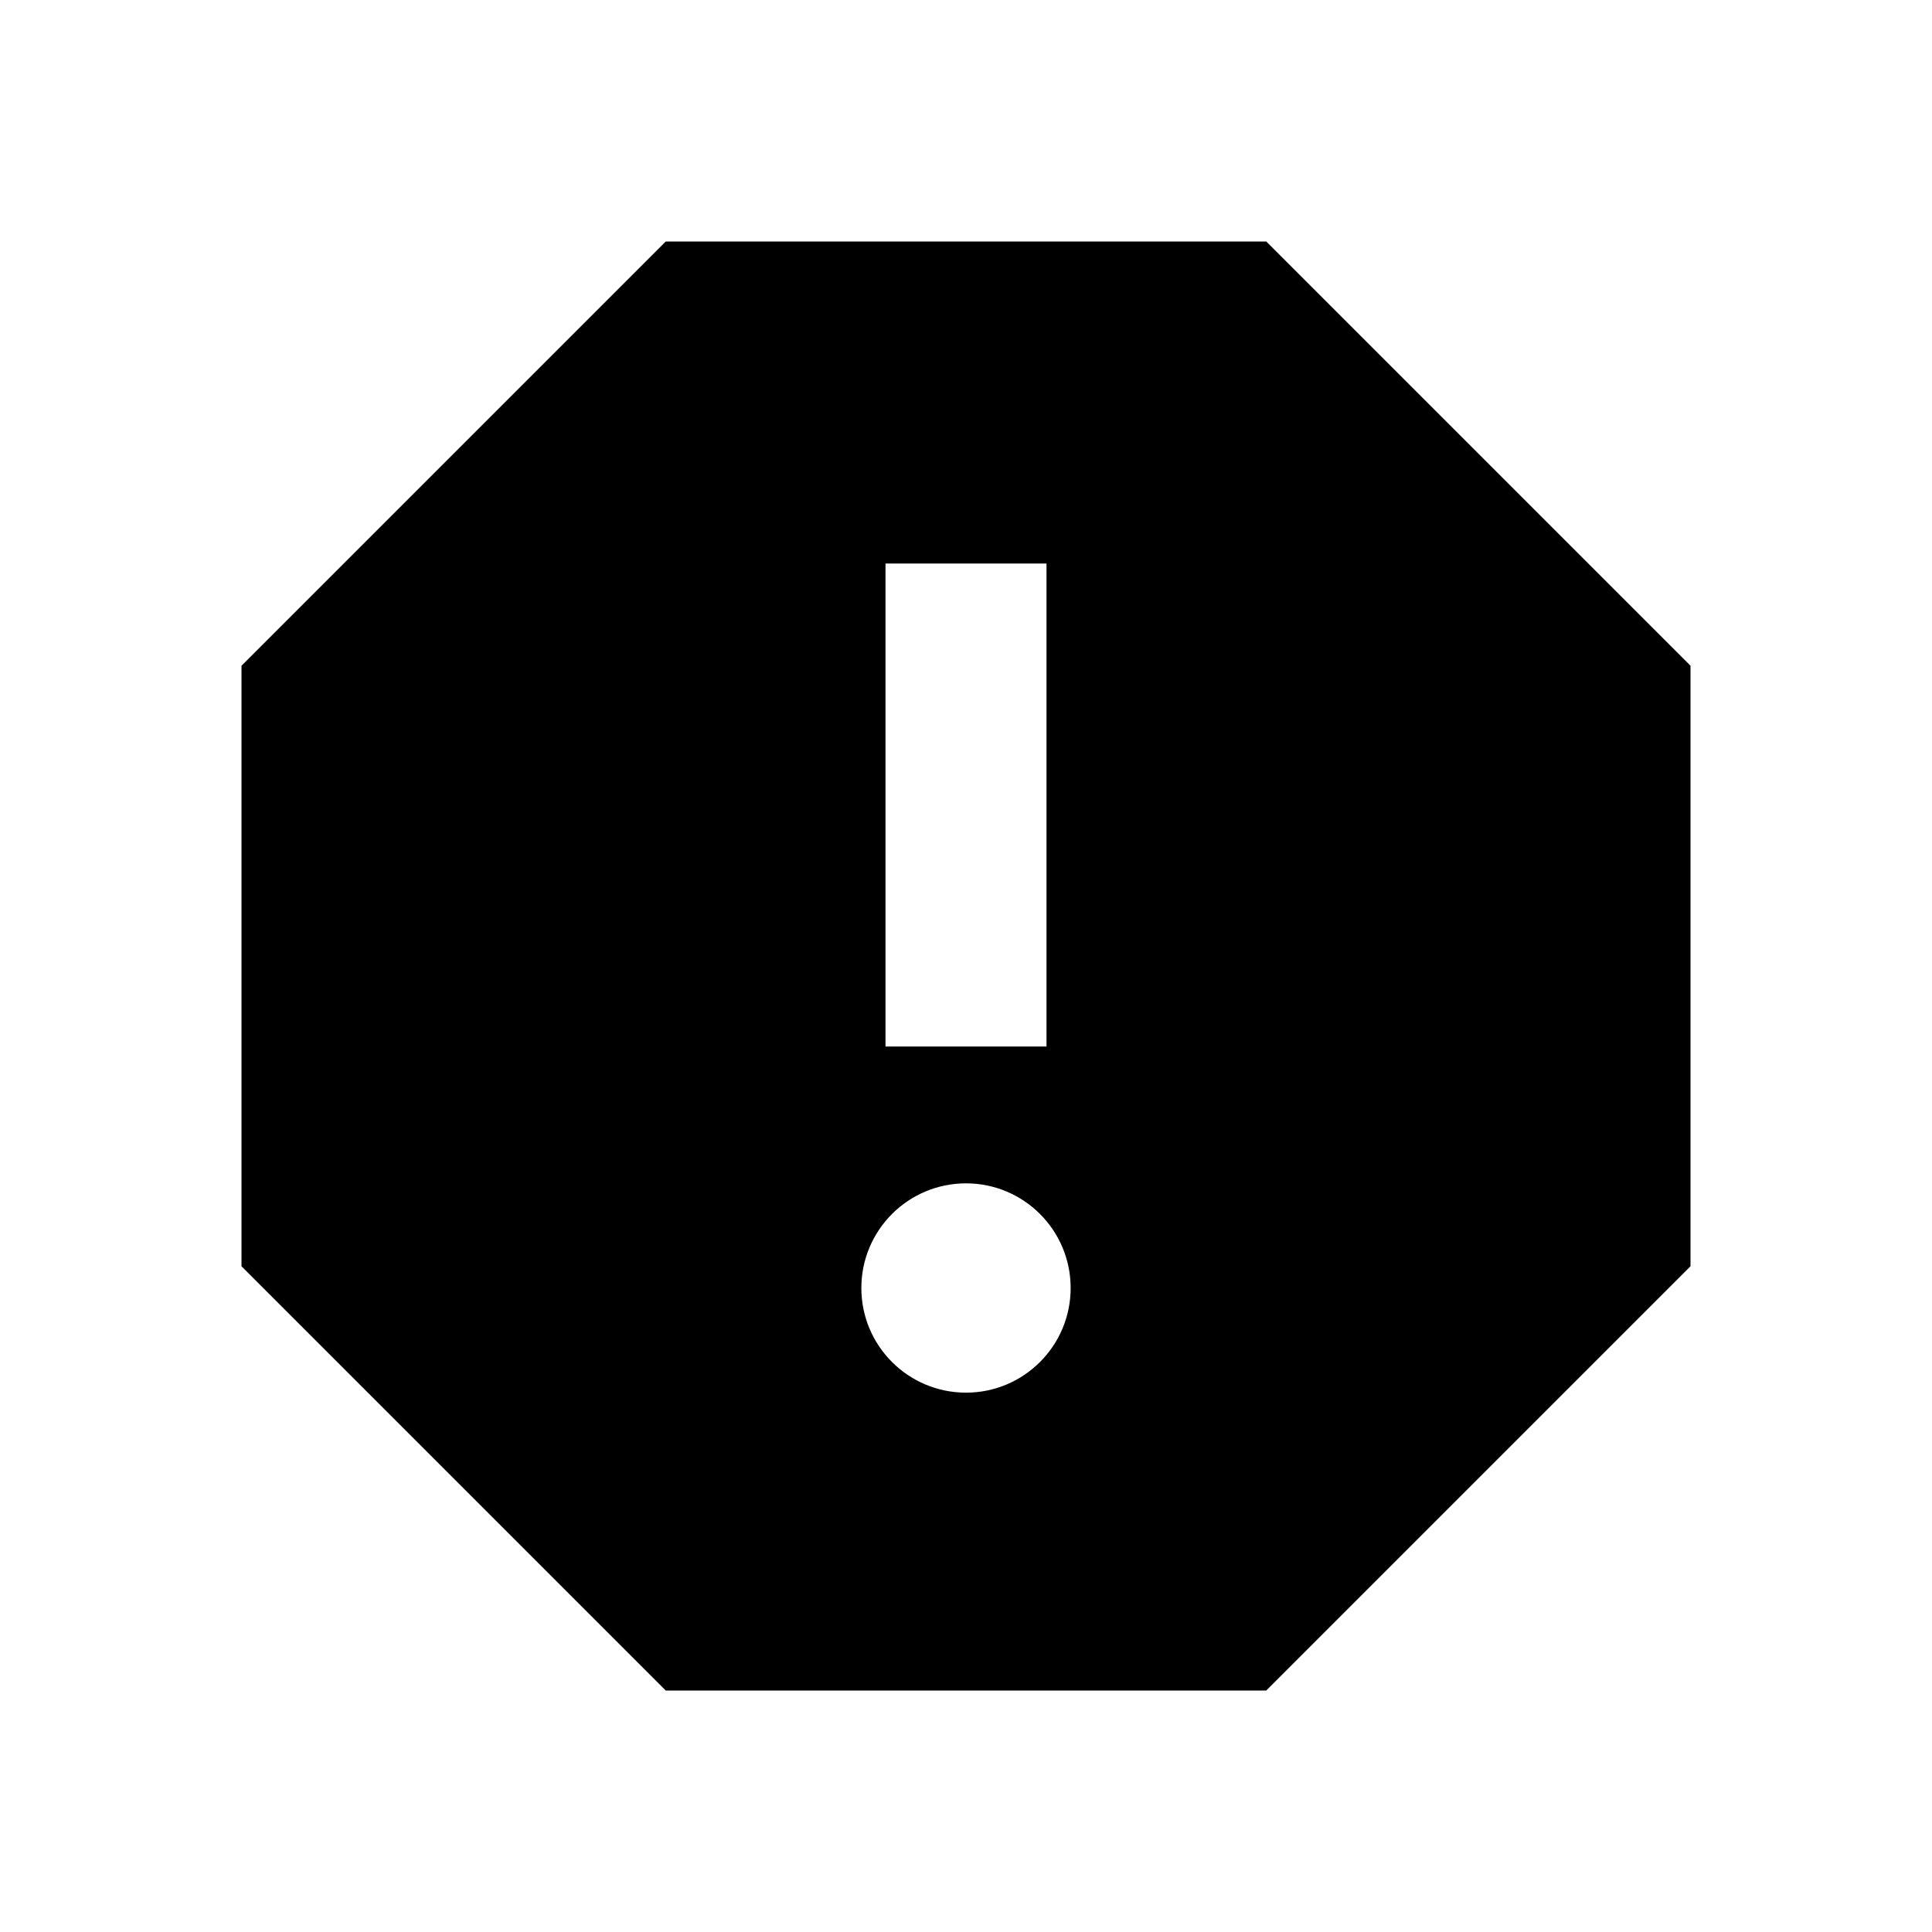
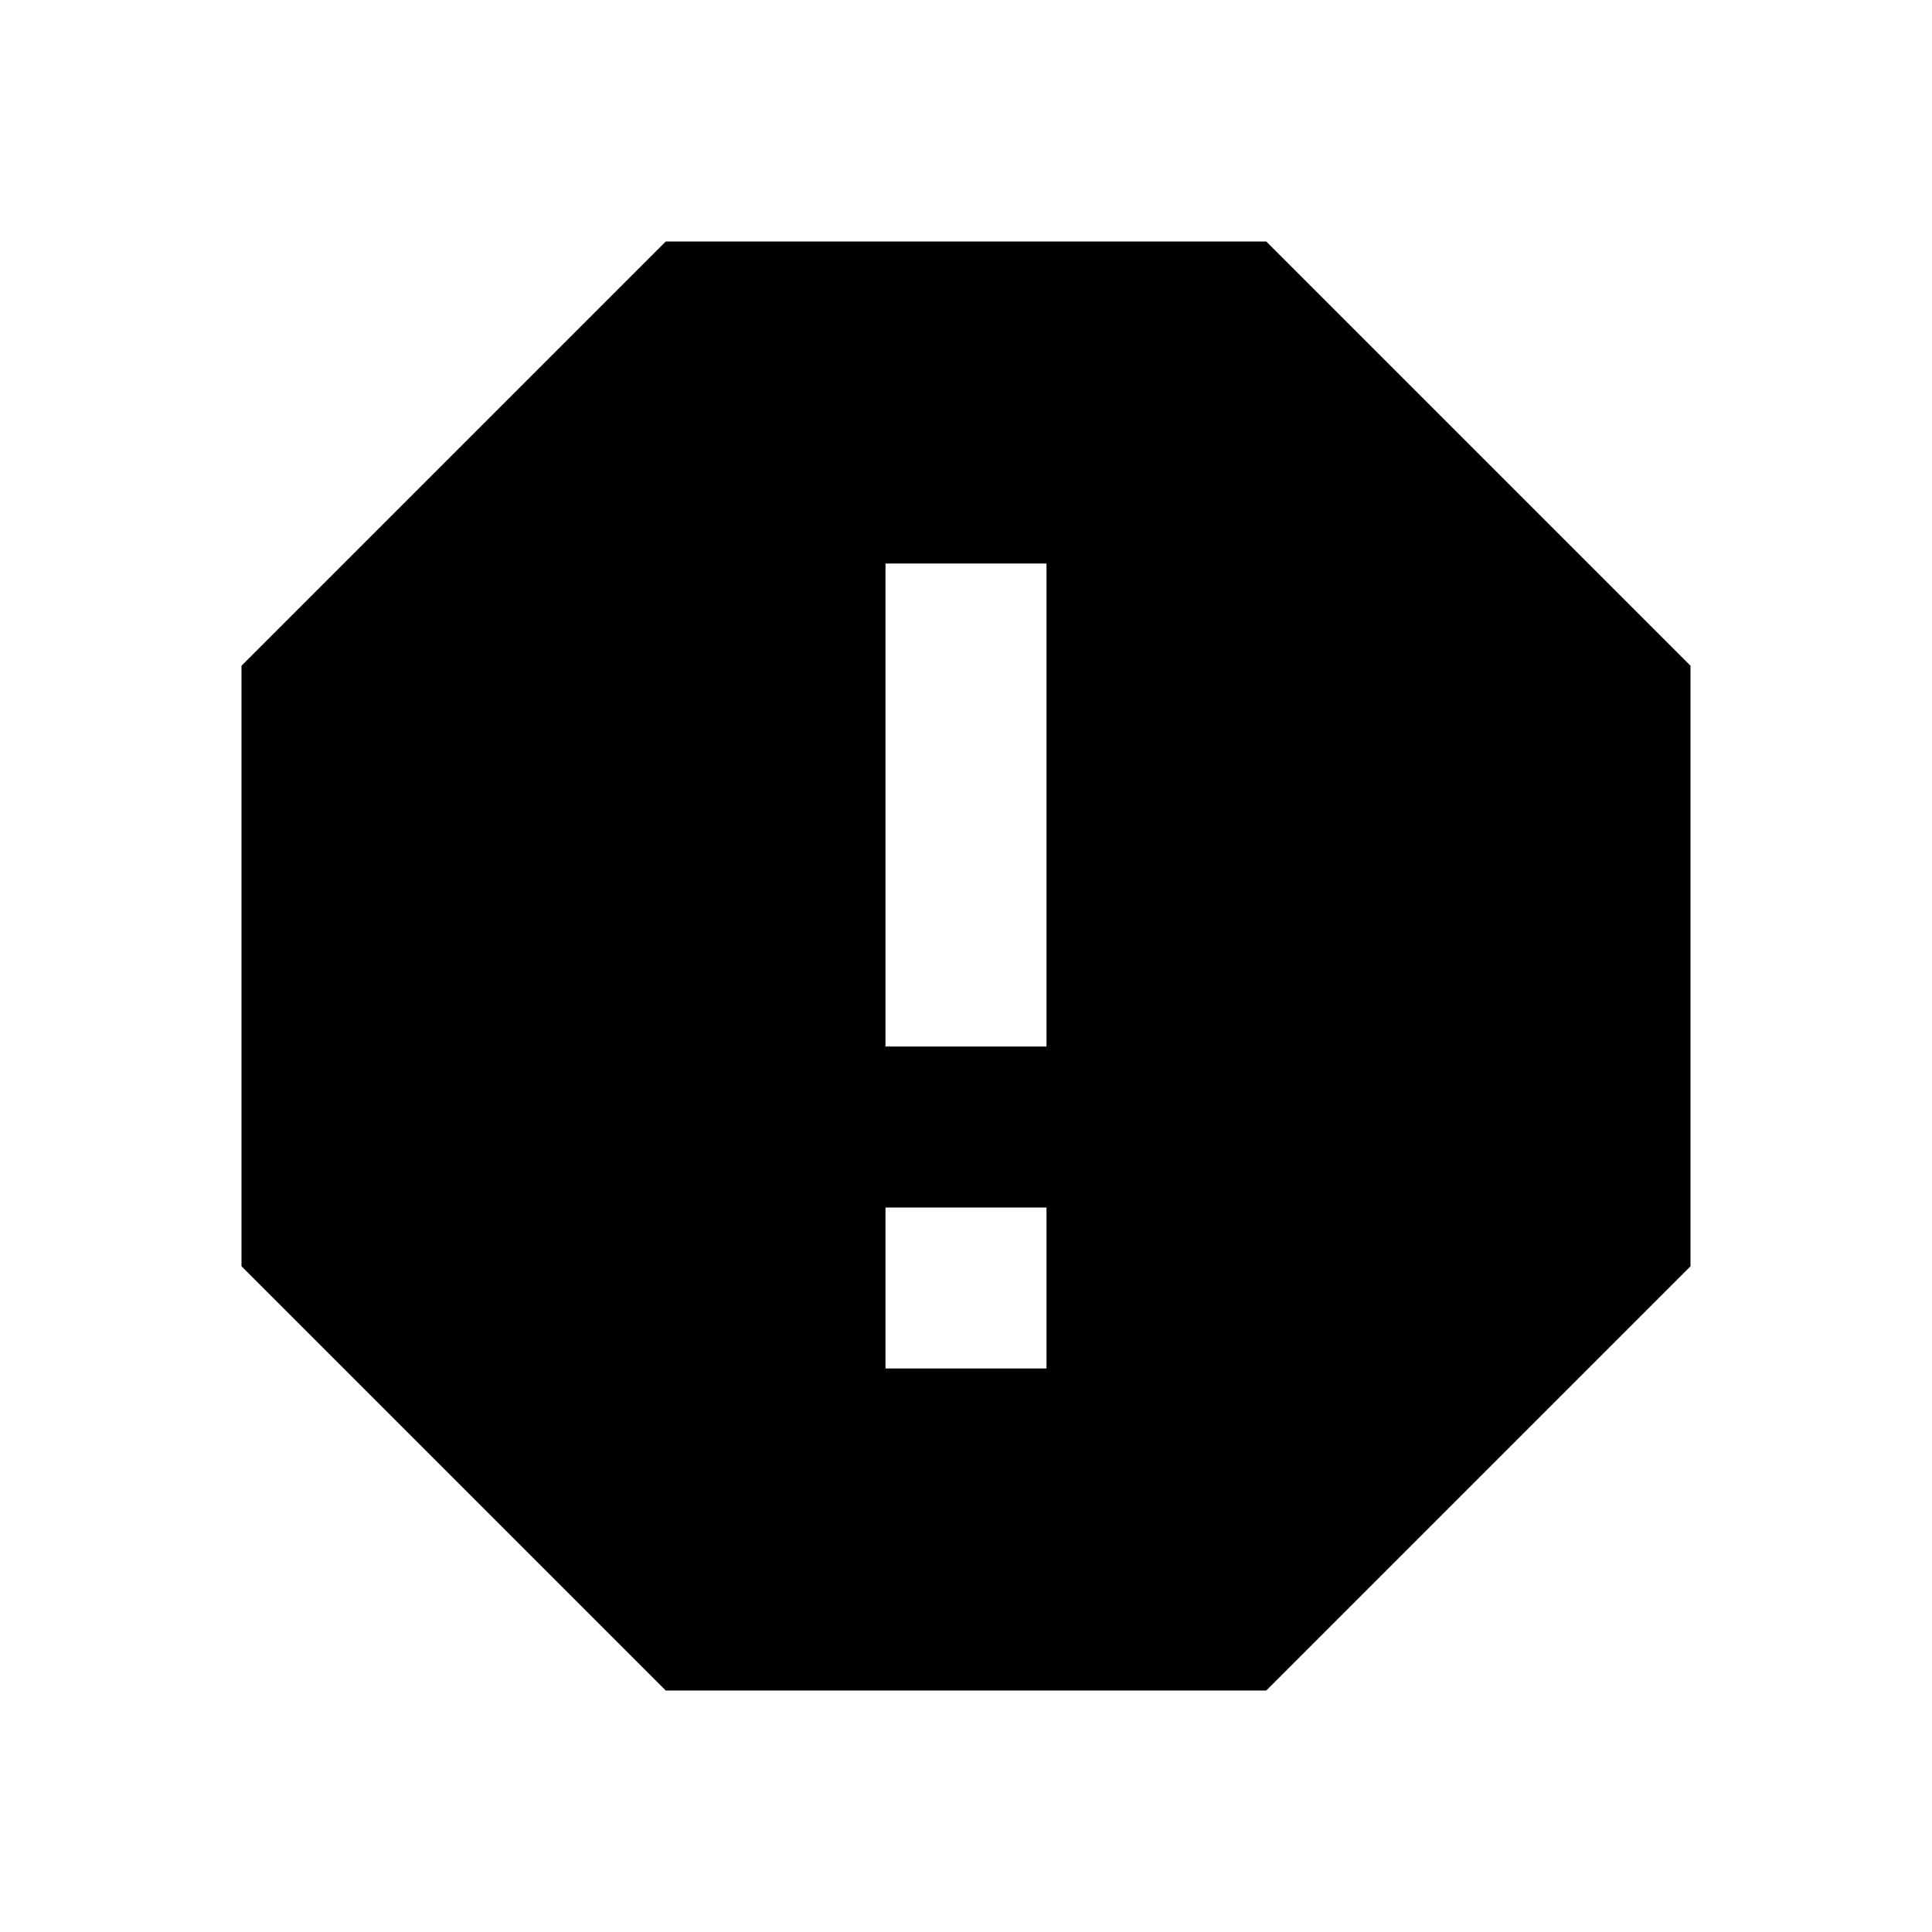
<svg xmlns="http://www.w3.org/2000/svg" version="1.1" id="mdi-alert-octagon" width="24" height="24" viewBox="0 0 24 24">
-   <path d="M13,13H11V7H13M12,17.3A1.3,1.3 0 0,1 10.7,16A1.3,1.3 0 0,1 12,14.7A1.3,1.3 0 0,1 13.3,16A1.3,1.3 0 0,1 12,17.3M15.73,3H8.27L3,8.27V15.73L8.27,21H15.73L21,15.73V8.27L15.73,3Z" />
+   <path d="M13 13H11V7H13M11 15H13V17H11M15.73 3H8.27L3 8.27V15.73L8.27 21H15.73L21 15.73V8.27L15.73 3Z" />
</svg>
